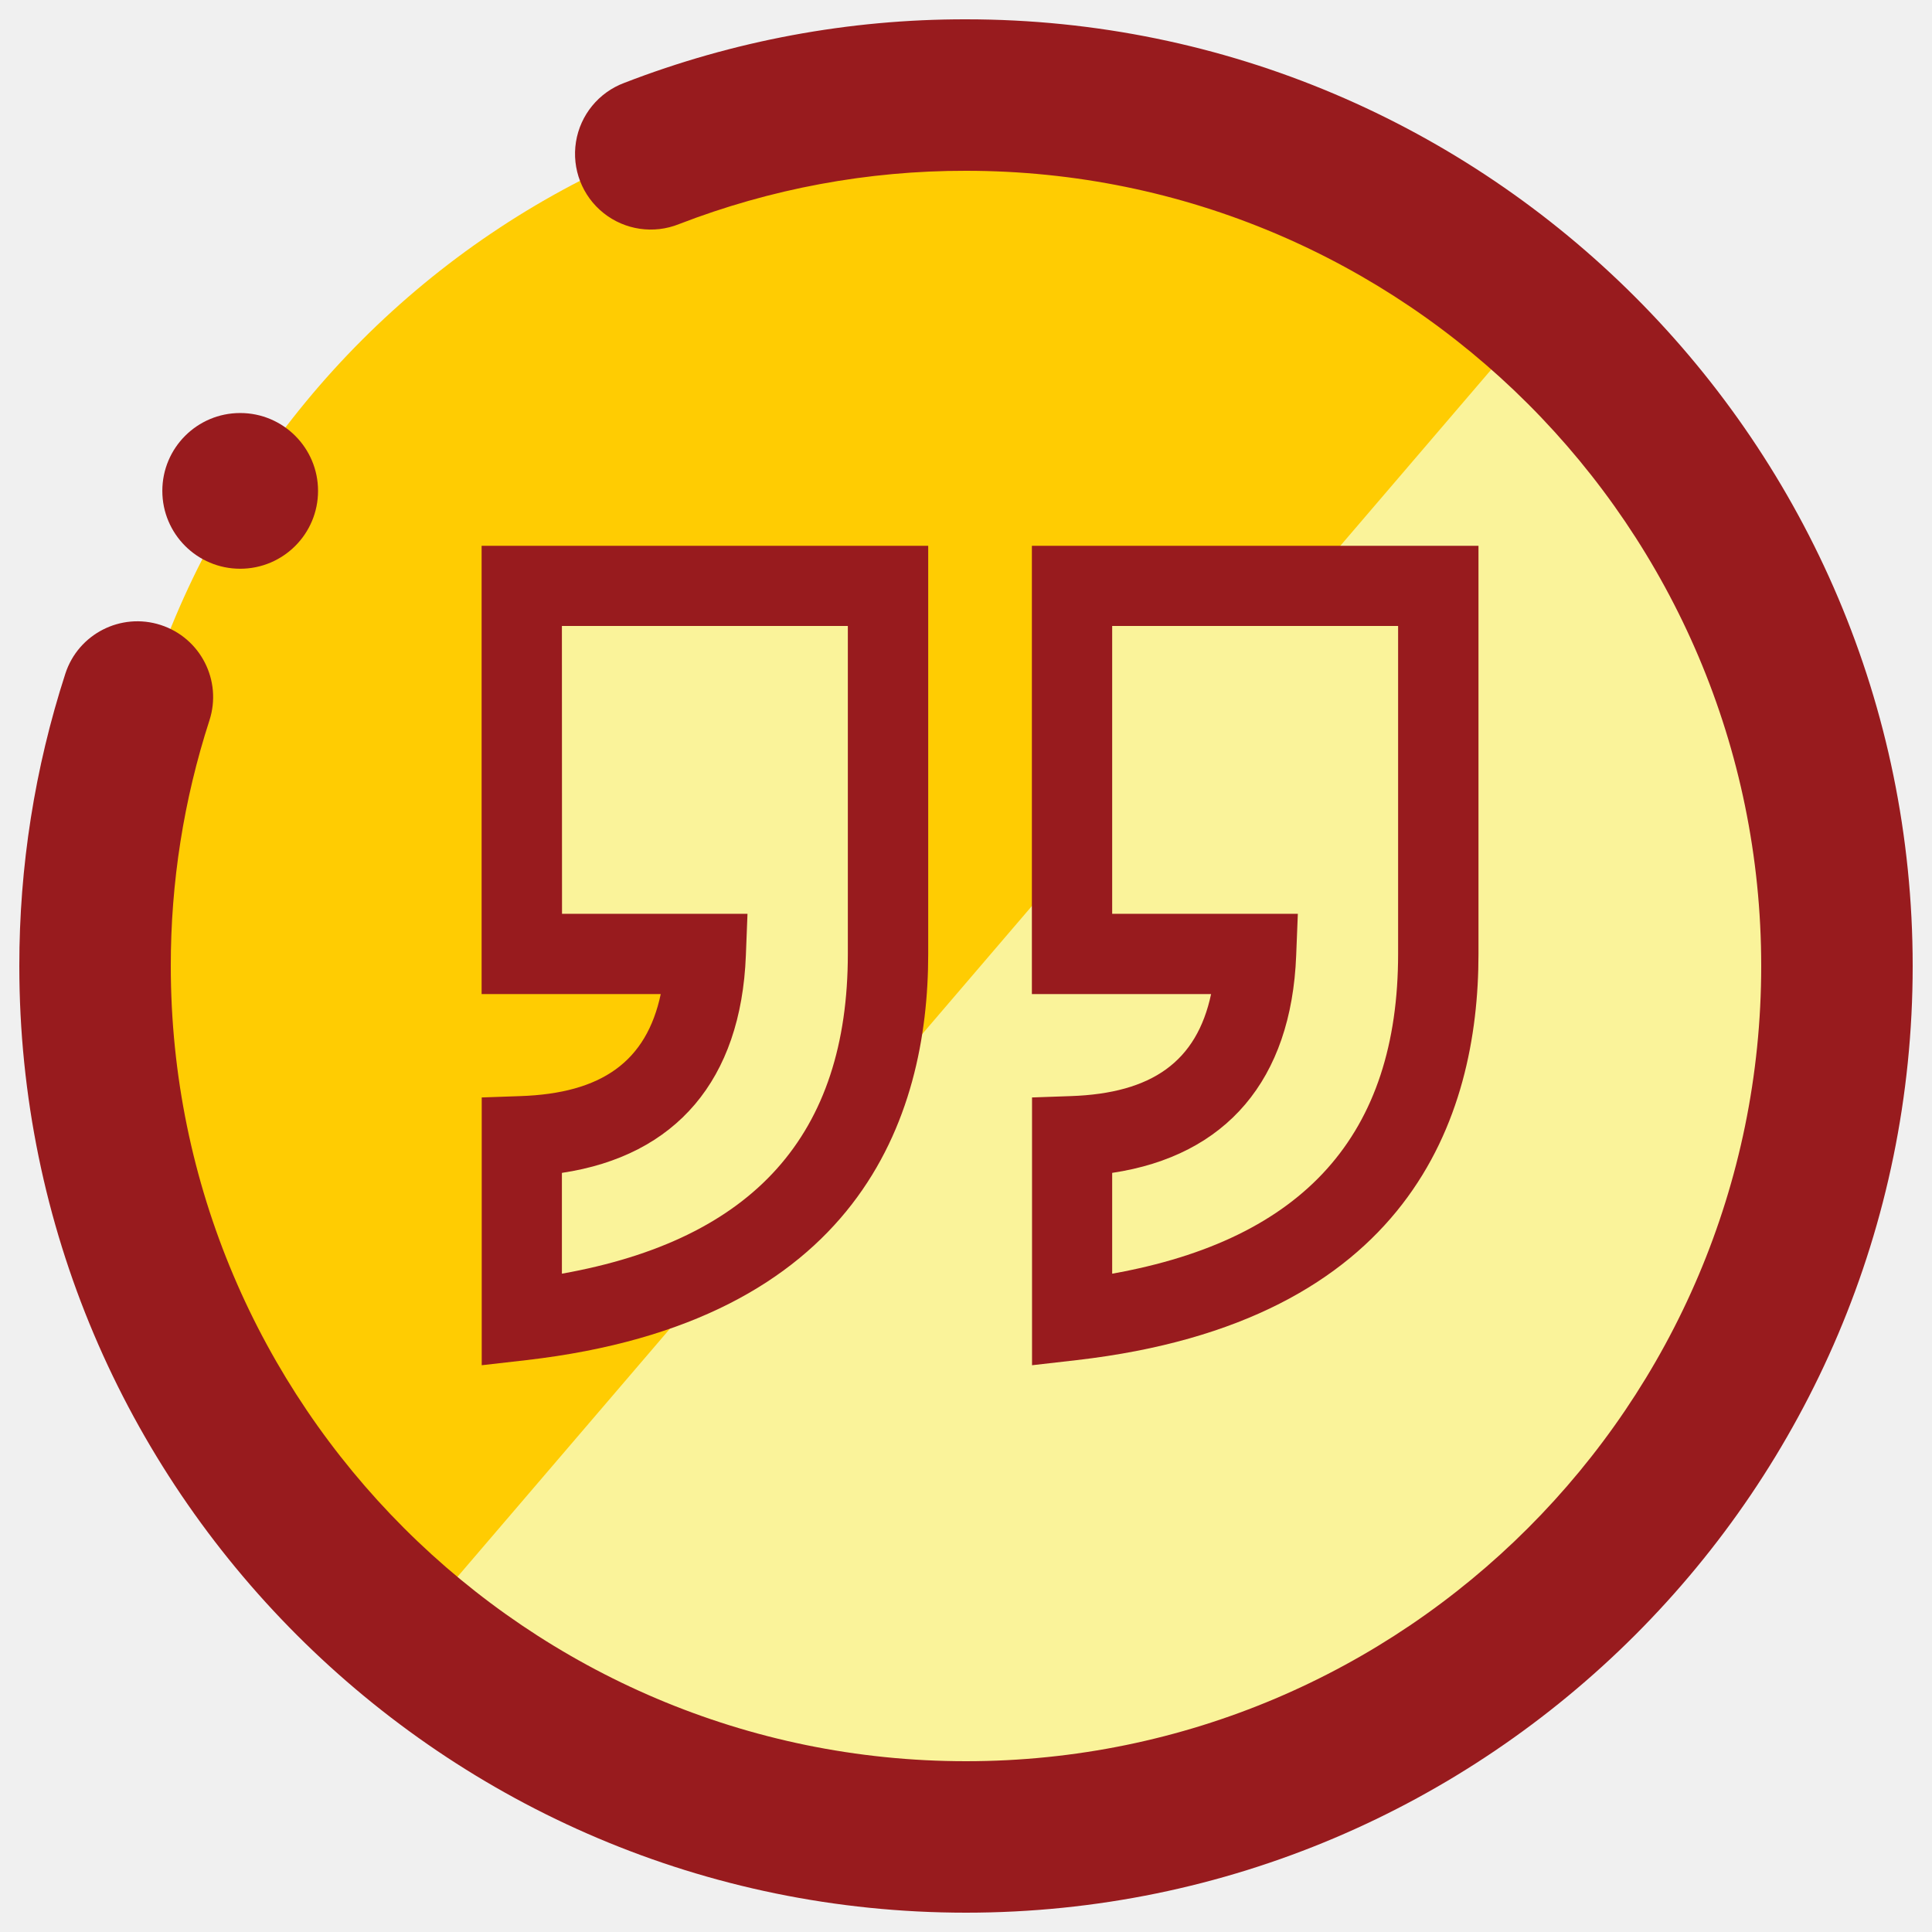
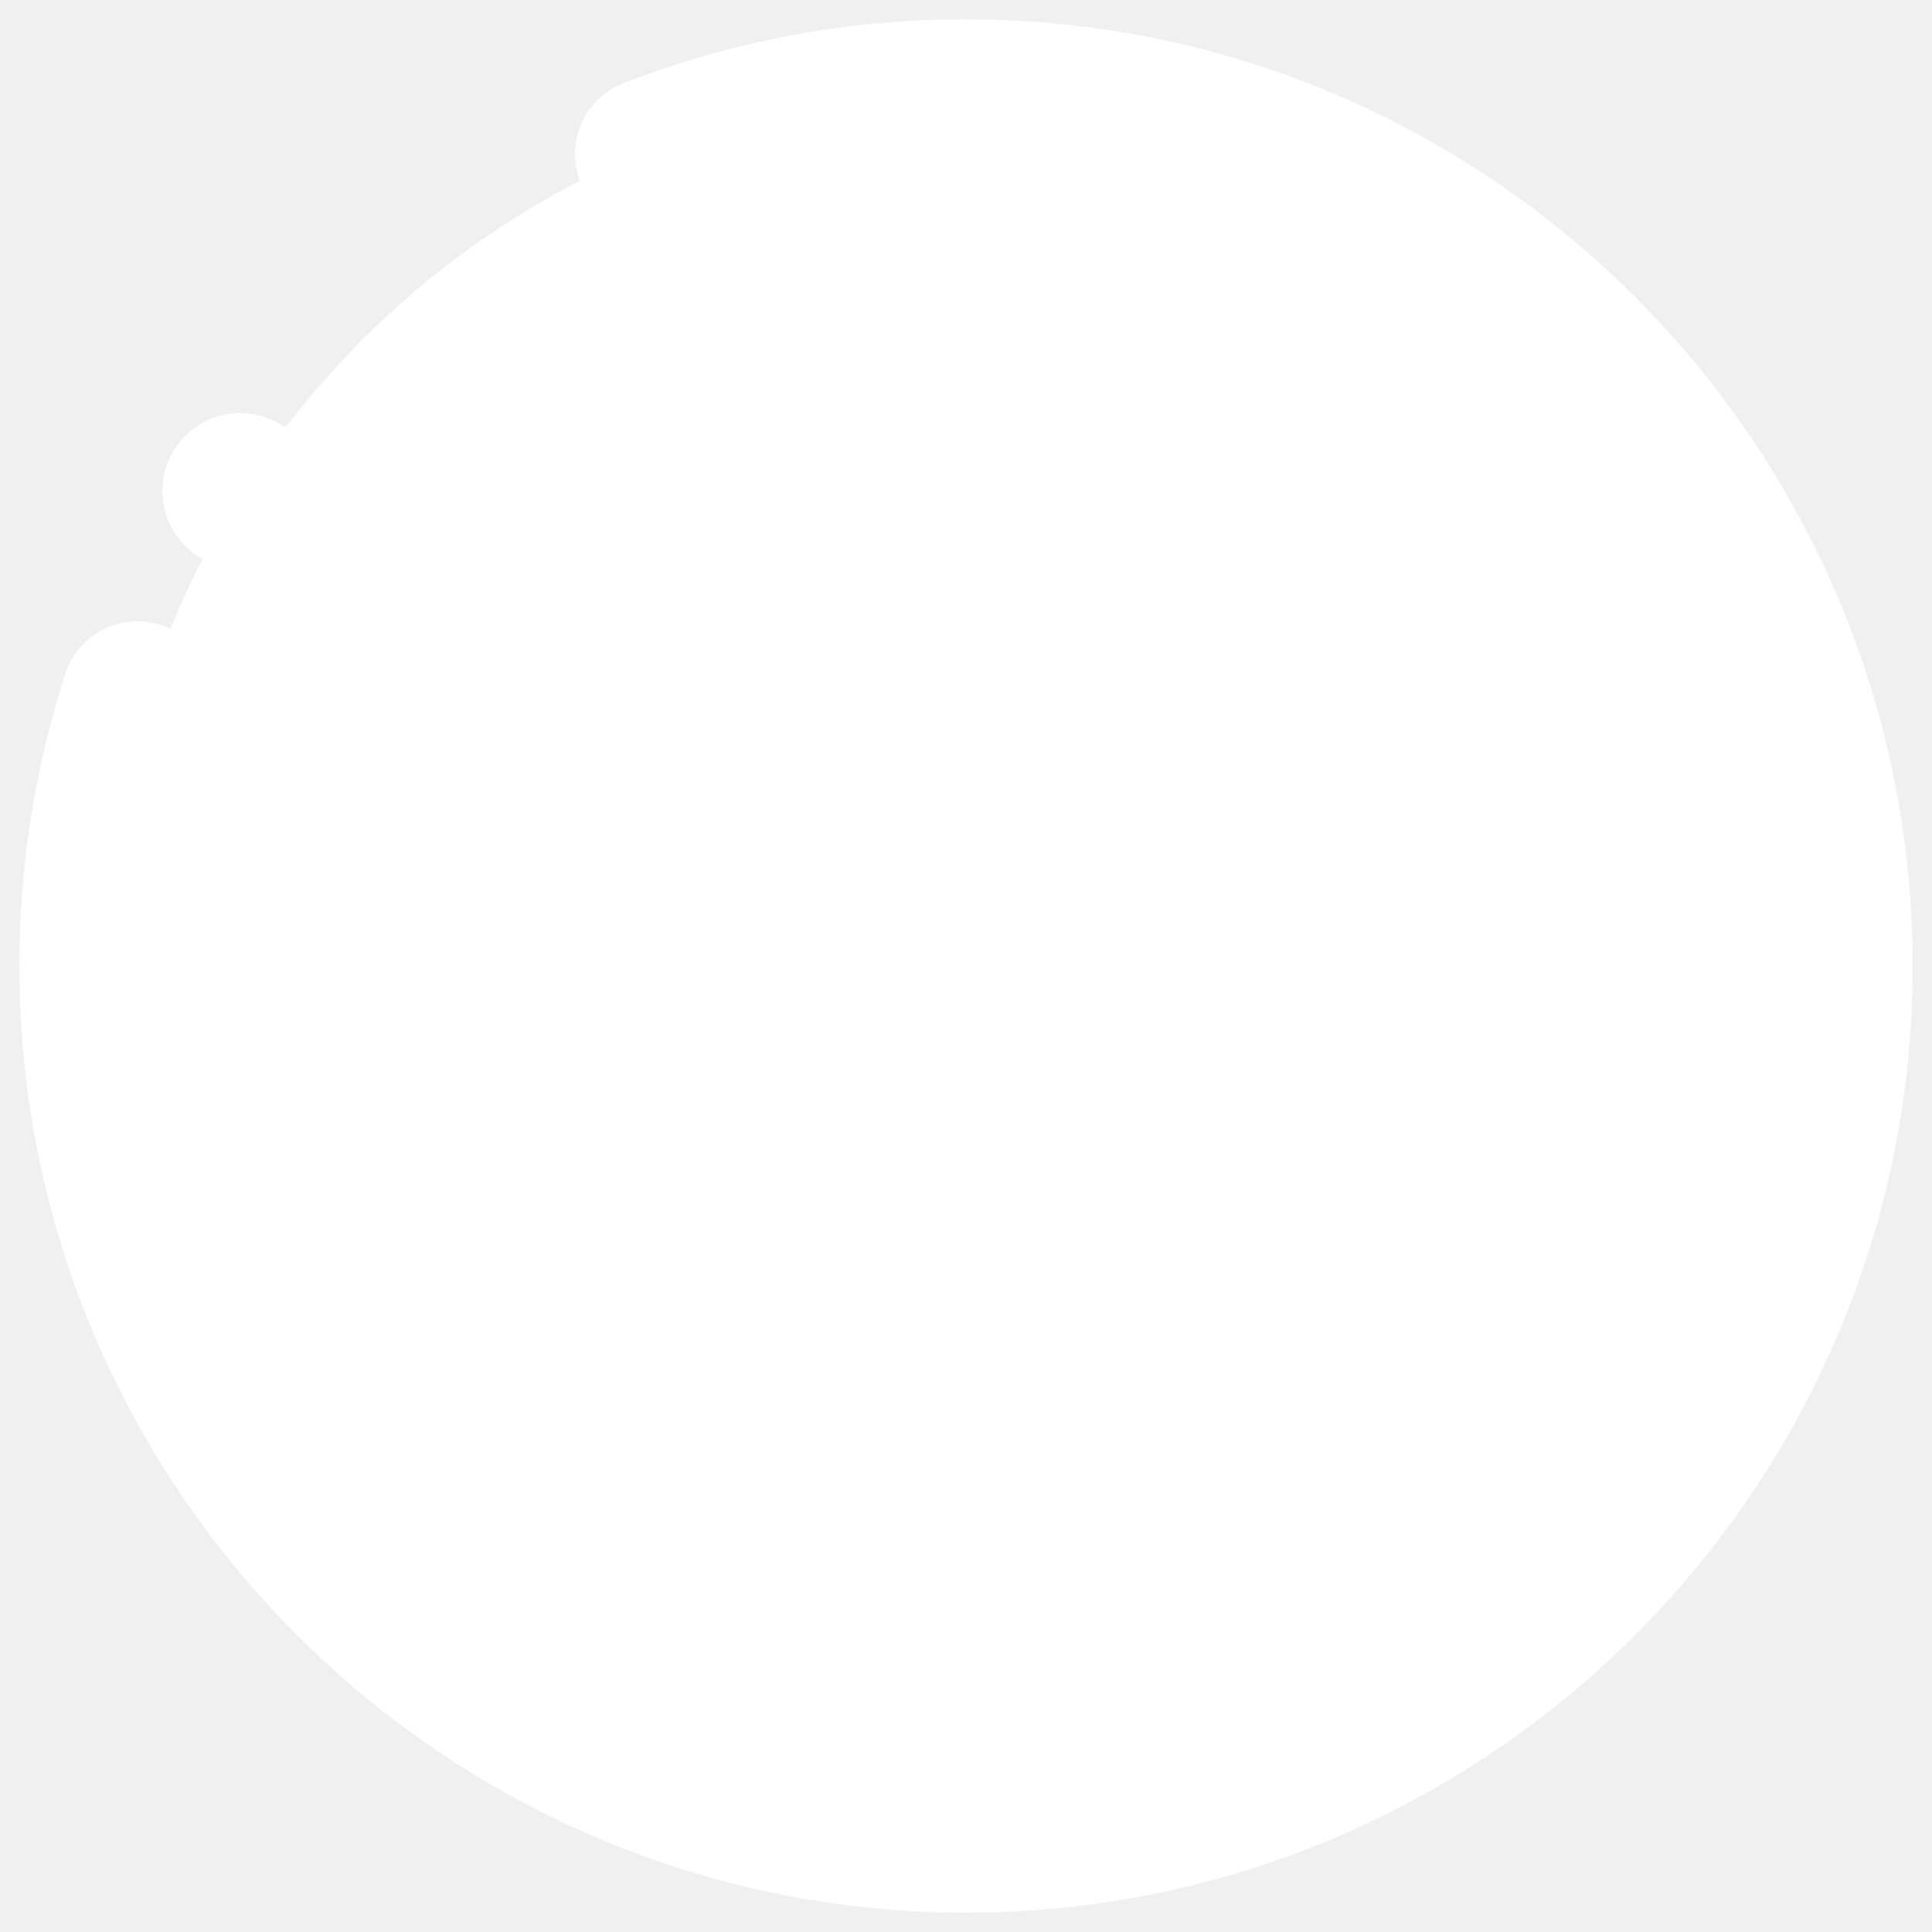
- <svg xmlns="http://www.w3.org/2000/svg" viewBox="0 0 500 500">
-   <g id="quoted-color">
-     <circle id="body" cx="253.1" cy="247.34" r="225.4" style="fill: #ffcc02" />
-     <path id="highlight" d="M398.76,80.66c94.55,81,105.57,223.26,24.6,317.82s-223.25,105.57-317.81,24.6" style="fill: #faf39a" />
-     <path id="outline" d="M250,495C114.91,495,5,385.09,5,250a244.83,244.83,0,0,1,11.91-75.65A19.6,19.6,0,1,1,54.2,186.44,205.5,205.5,0,0,0,44.2,250c0,113.48,92.32,205.8,205.8,205.8S455.8,363.48,455.8,250,363.48,44.2,250,44.2A204.91,204.91,0,0,0,175.72,58a19.6,19.6,0,1,1-14.16-36.55A243.88,243.88,0,0,1,250,5C385.09,5,495,114.91,495,250S385.09,495,250,495Z" style="fill: #981b1e" />
-     <circle id="outline-circle" cx="62.16" cy="127.04" r="20.15" style="fill: #981b1e" />
-     <polygon id="quote-inside-2" points="276.24 156.08 274.87 242.82 323.05 252.45 314.79 281.36 287.22 303.54 276.24 343.32 362.98 299.26 371.24 160.21 276.24 156.08" style="fill: #faf39a" />
-     <path id="quote-2" d="M267.05,257.26h46.38c-3.71,17.44-15.26,25.7-36.34,26.41l-10,.35v69.3L278.63,352c86-9.88,104-62.62,104-105.11V141.25H267.05ZM287.83,162h74v84.85c0,46.73-24.25,73.9-74,82.78V303.54c29.57-4.43,46.37-24.1,47.62-56.26l.43-10.79H287.83Z" style="fill: #981b1e" />
-     <polygon id="quote-inside-1" points="134.44 156.08 133.06 242.82 181.25 252.45 172.99 281.36 145.42 303.54 134.44 343.32 221.17 299.26 229.43 160.21 134.44 156.08" style="fill: #faf39a" />
-     <path id="quote-1" d="M124.64,257.26H171c-3.7,17.44-15.24,25.7-36.33,26.41l-10,.35v69.3L136.22,352c85.95-9.88,104-62.62,104-105.11V141.25H124.64ZM145.42,162h74v84.85c0,46.73-24.24,73.9-74,82.78V303.54c29.56-4.43,46.36-24.1,47.61-56.26l.42-10.79h-48Z" style="fill: #981b1e" />
-   </g>
+ <svg xmlns="http://www.w3.org/2000/svg" viewBox="0 0 500 500" width="500" height="500" fill="#ffffff">
+   <circle cx="253.1" cy="247.34" r="225.4" />
+   <path d="M398.76 80.66c94.55 81 105.57 223.26 24.6 317.82s-223.25 105.57-317.81 24.6" />
+   <path d="M250 495C114.91 495 5 385.09 5 250a244.83 244.83 0 0 1 11.91-75.65 19.6 19.6 0 1 1 37.29 12.09 205.5 205.5 0 0 0-10 63.56c0 113.48 92.32 205.8 205.8 205.8S455.8 363.48 455.8 250 363.48 44.2 250 44.2A204.91 204.91 0 0 0 175.72 58a19.6 19.6 0 1 1-14.16-36.55A243.88 243.88 0 0 1 250 5c135.09 0 245 109.91 245 245S385.09 495 250 495z" />
+   <circle cx="62.16" cy="127.04" r="20.15" />
+   <polygon points="276.24 156.08 274.87 242.82 323.05 252.45 314.79 281.36 287.22 303.54 276.24 343.32 362.98 299.26 371.24 160.21 276.24 156.08" />
+   <path d="M267.05 257.26h46.38c-3.71 17.44-15.26 25.7-36.34 26.41l-10 .35v69.3l11.54-1.32c86-9.88 104-62.62 104-105.11V141.25H267.05zM287.83 162h74v84.85c0 46.73-24.25 73.9-74 82.78v-26.09c29.57-4.43 46.37-24.1 47.62-56.26l.43-10.79h-48.05z" />
+   <polygon points="134.44 156.08 133.06 242.82 181.25 252.45 172.99 281.36 145.42 303.54 134.44 343.32 221.17 299.26 229.43 160.21 134.44 156.08" />
+   <path d="M124.64 257.26H171c-3.7 17.44-15.24 25.7-36.33 26.41l-10 .35v69.3l11.55-1.32c85.95-9.88 104-62.62 104-105.11V141.25H124.64zM145.42 162h74v84.85c0 46.73-24.24 73.9-74 82.78v-26.09c29.56-4.43 46.36-24.1 47.61-56.26l.42-10.79h-48z" />
</svg>
